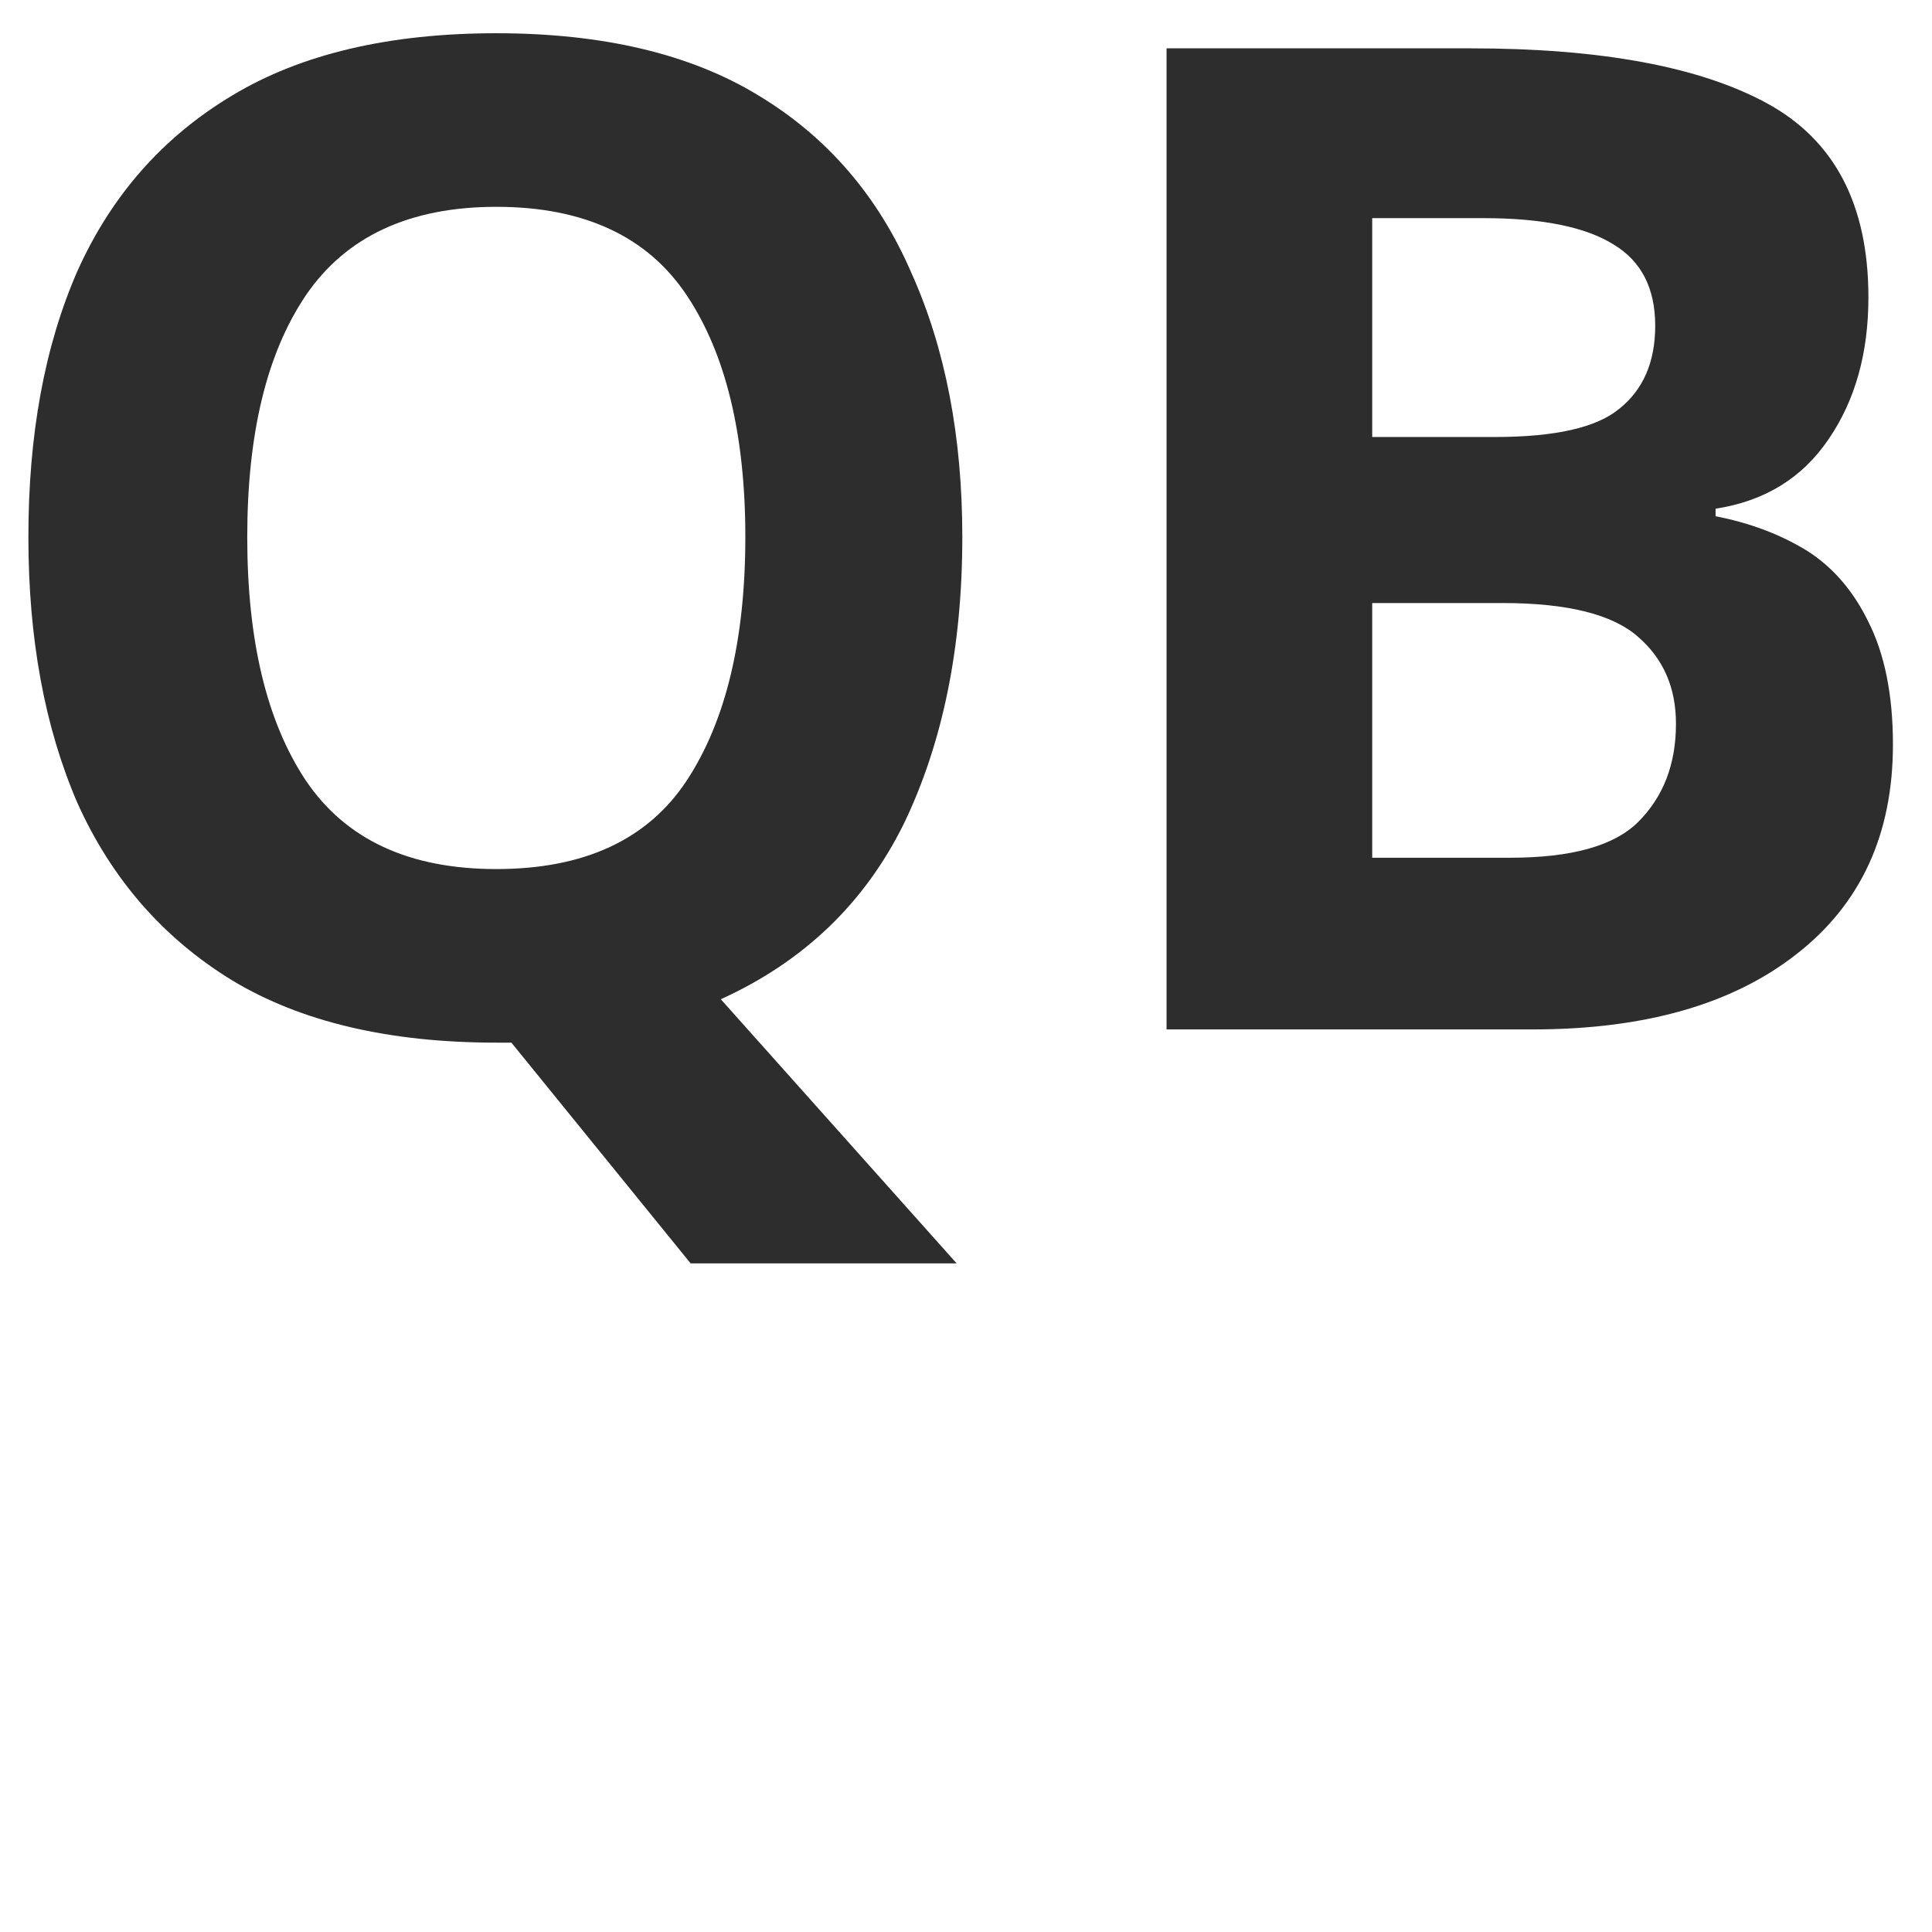
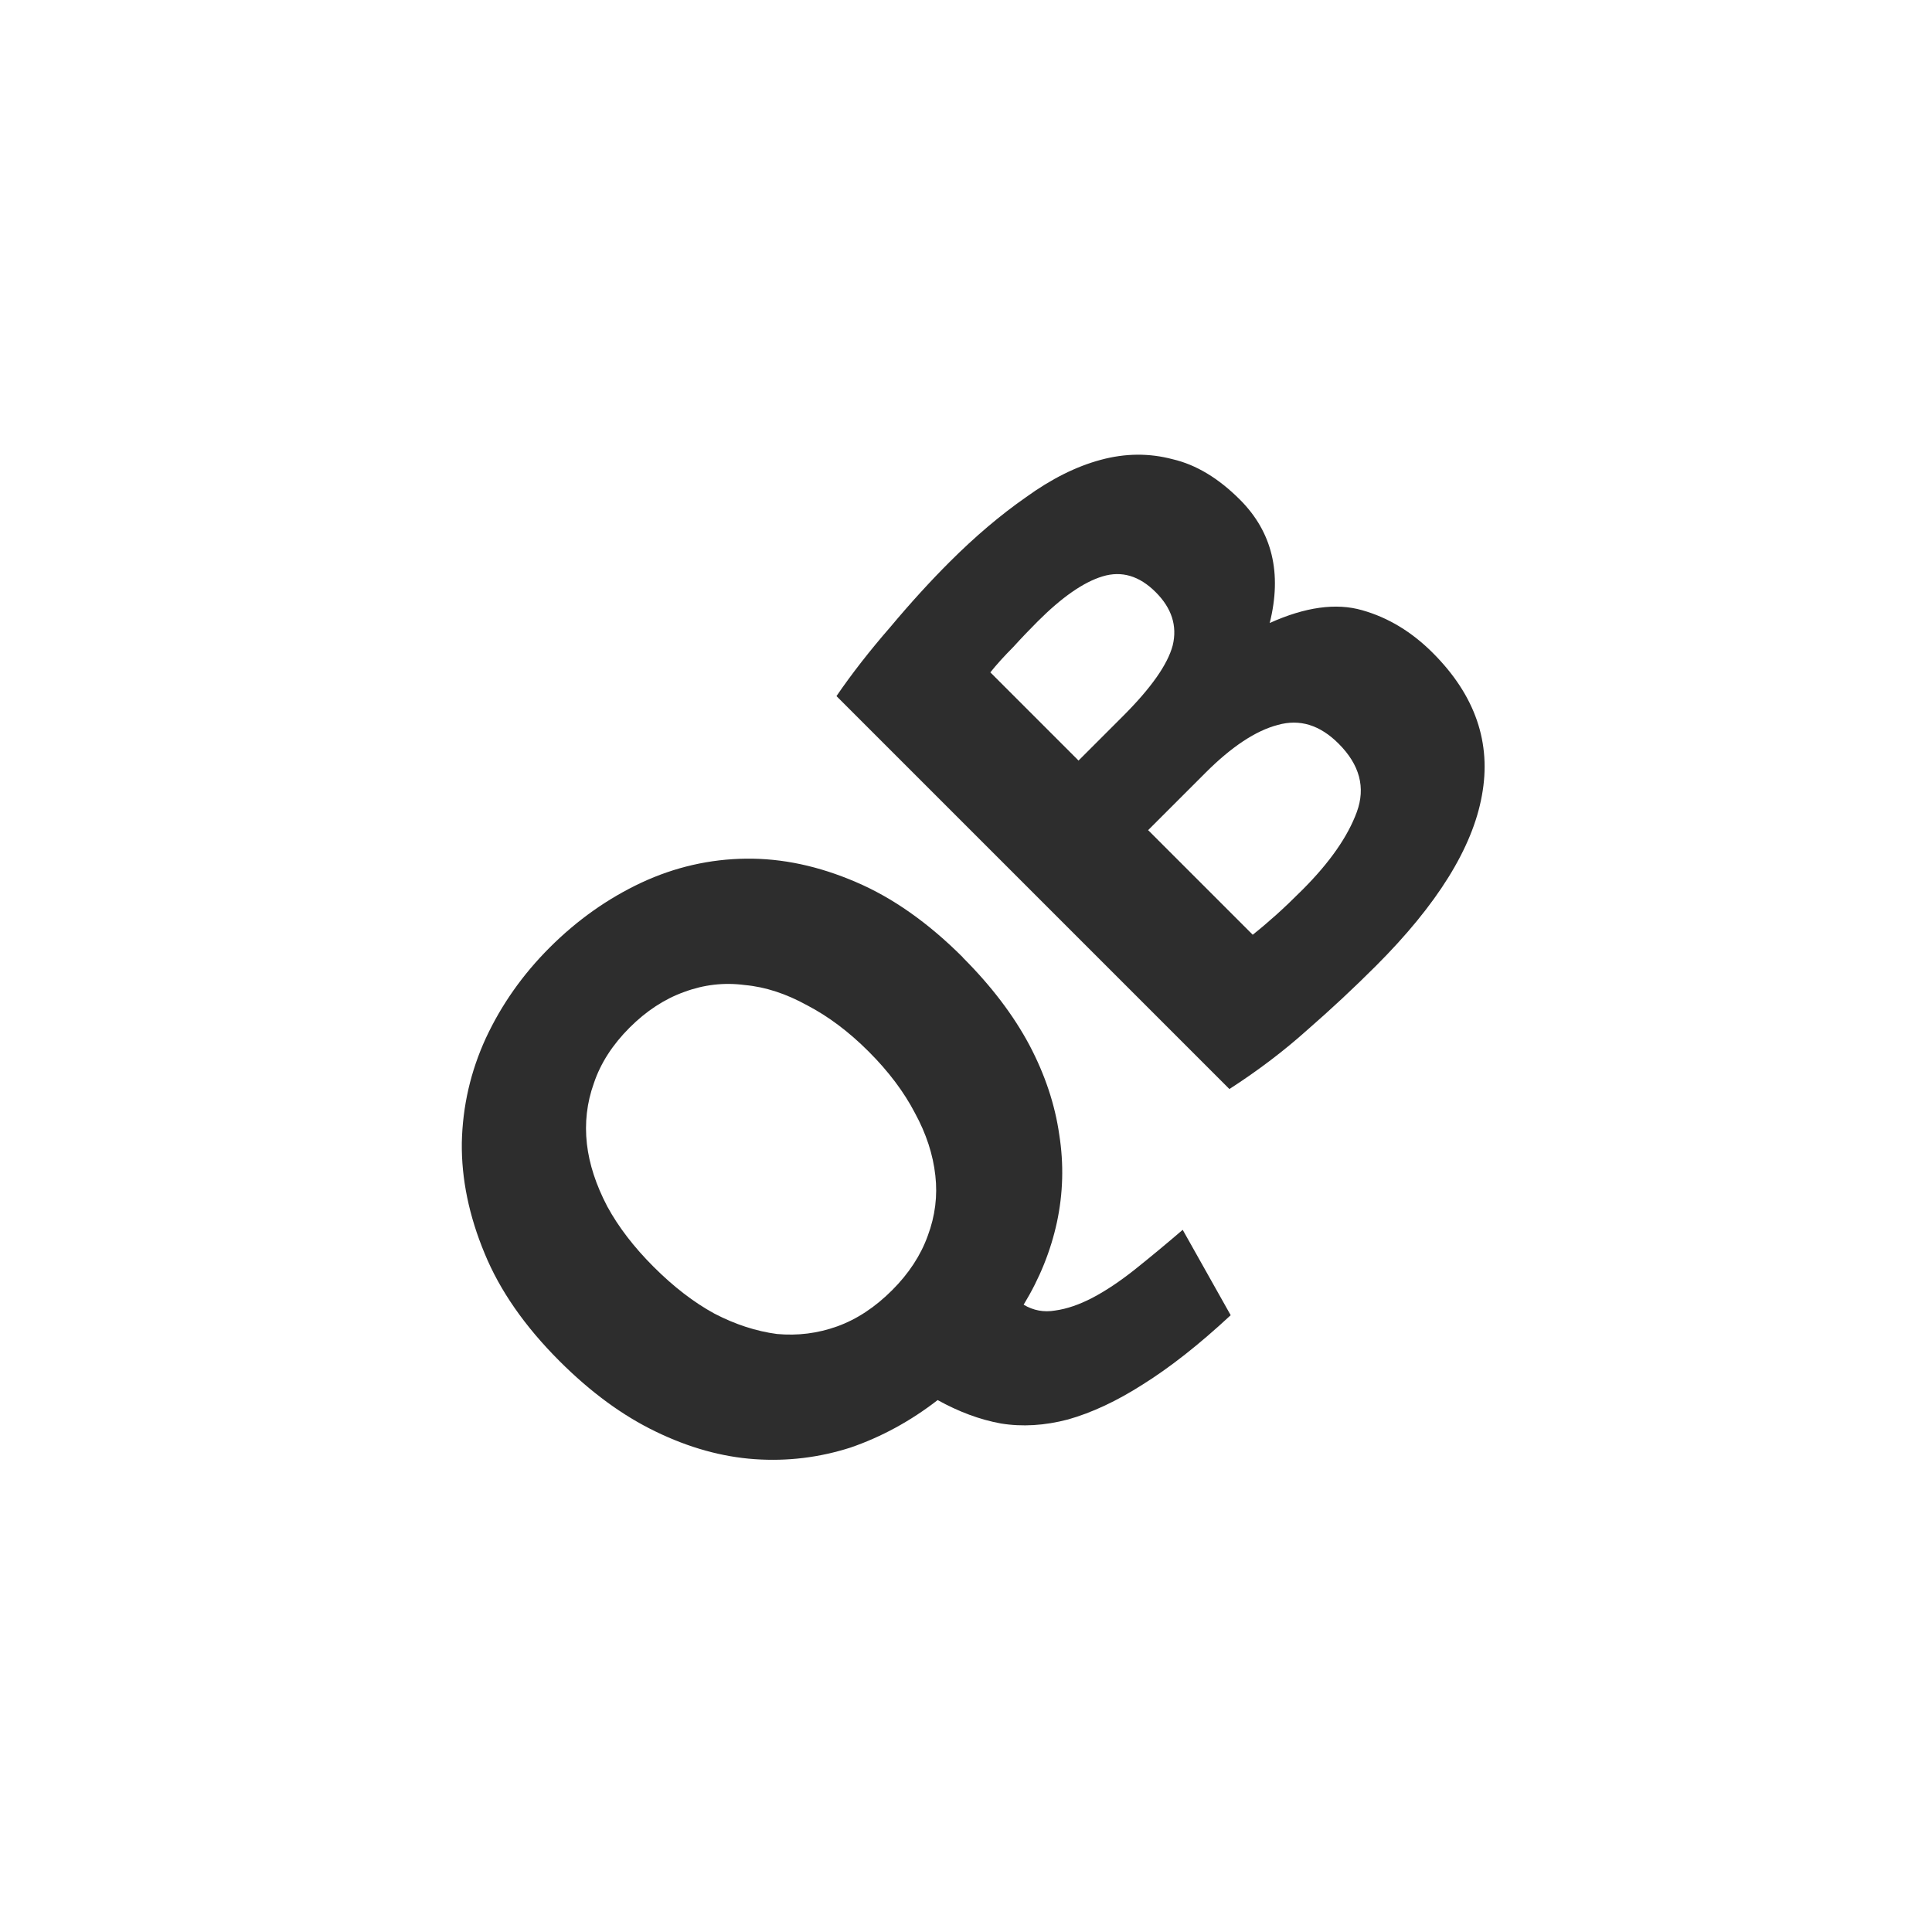
<svg xmlns="http://www.w3.org/2000/svg" width="16" height="16" id="svg3765" version="1.1">
  <defs id="defs3767" />
  <g id="layer1" transform="translate(0,-32)">
    <g id="layer1-4" transform="translate(0.2020297,-1.9622142e-8)">
      <g transform="translate(-0.3705977,-0.09089584)" id="layer1-9">
        <g id="layer1-9-3" transform="translate(-44.95179,-4.141626)">
-           <text xml:space="preserve" style="font-size:33.931px;font-style:normal;font-weight:normal;line-height:125%;letter-spacing:0px;word-spacing:0px;fill:#2d2d2d;fill-opacity:1;stroke:none;font-family:Sans" x="44.7" y="44.76" id="text2993-4-5">
-             <tspan x="44.7" y="44.76" style="font-size:11.37px;font-style:normal;font-variant:normal;font-weight:bold;font-stretch:normal;font-family:Ubuntu;-inkscape-font-specification:Ubuntu Bold;fill:#2d2d2d;fill-opacity:1" id="tspan2987-0-12">QB</tspan>
-           </text>
+           <g transform="matrix(0.7071068,-0.7071068,0.7071068,0.7071068,12,2.892857)" style="font-size:33.396px;font-style:normal;font-weight:normal;line-height:125%;letter-spacing:0px;word-spacing:0px;fill:#2d2d2d;fill-opacity:1;stroke:none;font-family:Sans" id="text2993-4-5">
+             <path d="m -3.746,58.24 c -1.4e-6,0.233 0.027,0.443 0.082,0.63 0.059,0.187 0.142,0.349 0.247,0.486 0.11,0.132 0.242,0.235 0.397,0.308 0.155,0.073 0.333,0.11 0.534,0.11 0.196,0 0.372,-0.037 0.527,-0.11 0.16,-0.073 0.292,-0.176 0.397,-0.308 0.11,-0.137 0.192,-0.299 0.247,-0.486 0.059,-0.187 0.089,-0.397 0.089,-0.63 -4.1e-6,-0.233 -0.03,-0.443 -0.089,-0.63 -0.055,-0.192 -0.137,-0.354 -0.247,-0.486 -0.105,-0.137 -0.237,-0.242 -0.397,-0.315 -0.155,-0.073 -0.331,-0.11 -0.527,-0.11 -0.201,3e-6 -0.379,0.039 -0.534,0.116 -0.155,0.073 -0.288,0.178 -0.397,0.315 -0.105,0.132 -0.187,0.294 -0.247,0.486 -0.055,0.187 -0.082,0.395 -0.082,0.623 m 3.622,0 c -5.14e-6,0.333 -0.041,0.635 -0.123,0.904 -0.082,0.265 -0.199,0.498 -0.349,0.698 -0.146,0.201 -0.322,0.367 -0.527,0.5 -0.205,0.132 -0.431,0.228 -0.678,0.288 0.023,0.091 0.073,0.164 0.151,0.219 0.078,0.059 0.176,0.107 0.294,0.144 0.119,0.037 0.256,0.064 0.411,0.082 0.16,0.018 0.331,0.034 0.514,0.048 l -0.219,0.781 C -1.007,61.89 -1.313,61.853 -1.569,61.794 -1.82,61.739 -2.034,61.661 -2.213,61.561 -2.386,61.46 -2.525,61.337 -2.63,61.191 -2.731,61.045 -2.808,60.876 -2.863,60.684 -3.146,60.648 -3.409,60.57 -3.651,60.452 -3.892,60.328 -4.102,60.164 -4.281,59.958 -4.459,59.753 -4.598,59.507 -4.698,59.219 -4.799,58.931 -4.849,58.605 -4.849,58.24 c -3e-7,-0.406 0.064,-0.762 0.192,-1.068 0.128,-0.31 0.299,-0.571 0.514,-0.781 0.219,-0.21 0.47,-0.367 0.753,-0.472 0.288,-0.105 0.589,-0.157 0.904,-0.157 0.324,5e-6 0.63,0.053 0.918,0.157 0.288,0.105 0.539,0.263 0.753,0.472 0.215,0.21 0.383,0.47 0.507,0.781 0.123,0.306 0.185,0.662 0.185,1.068" style="font-size:11.191px;font-variant:normal;font-weight:bold;font-stretch:normal;fill:#2d2d2d;font-family:Ubuntu;-inkscape-font-specification:Ubuntu Bold" id="path2988" />
+             <path d="m 2.249,60.708 c -0.26,-10e-7 -0.52,-0.009 -0.781,-0.027 -0.256,-0.014 -0.523,-0.05 -0.801,-0.11 l 0,-4.602 c 0.219,-0.041 0.459,-0.071 0.719,-0.089 0.26,-0.023 0.502,-0.034 0.726,-0.034 0.301,5e-6 0.577,0.023 0.829,0.068 0.256,0.041 0.475,0.114 0.657,0.219 0.183,0.105 0.324,0.244 0.425,0.418 0.105,0.169 0.157,0.379 0.157,0.63 -4.5e-6,0.379 -0.183,0.678 -0.548,0.897 0.301,0.114 0.507,0.269 0.616,0.466 0.11,0.196 0.164,0.418 0.164,0.664 -4.5e-6,0.498 -0.183,0.872 -0.548,1.123 -0.361,0.251 -0.899,0.377 -1.616,0.377 m -0.541,-2.13 0,1.226 c 0.078,0.009 0.162,0.016 0.253,0.021 0.091,0.005 0.192,0.007 0.301,0.007 0.32,0 0.577,-0.046 0.774,-0.137 0.196,-0.091 0.294,-0.26 0.294,-0.507 -3.2e-6,-0.219 -0.082,-0.374 -0.247,-0.466 C 2.92,58.627 2.685,58.579 2.379,58.579 l -0.671,0 m 0,-0.815 0.52,0 c 0.329,2e-6 0.564,-0.041 0.705,-0.123 0.142,-0.087 0.212,-0.224 0.212,-0.411 -3.3e-6,-0.192 -0.073,-0.326 -0.219,-0.404 -0.146,-0.078 -0.361,-0.116 -0.644,-0.116 -0.091,4e-6 -0.189,0.002 -0.294,0.007 -0.105,3e-6 -0.199,0.005 -0.281,0.014 l 0,1.034" style="font-size:11.191px;font-variant:normal;font-weight:bold;font-stretch:normal;fill:#2d2d2d;font-family:Ubuntu;-inkscape-font-specification:Ubuntu Bold" id="path2990" />
+           </g>
        </g>
      </g>
    </g>
  </g>
</svg>
